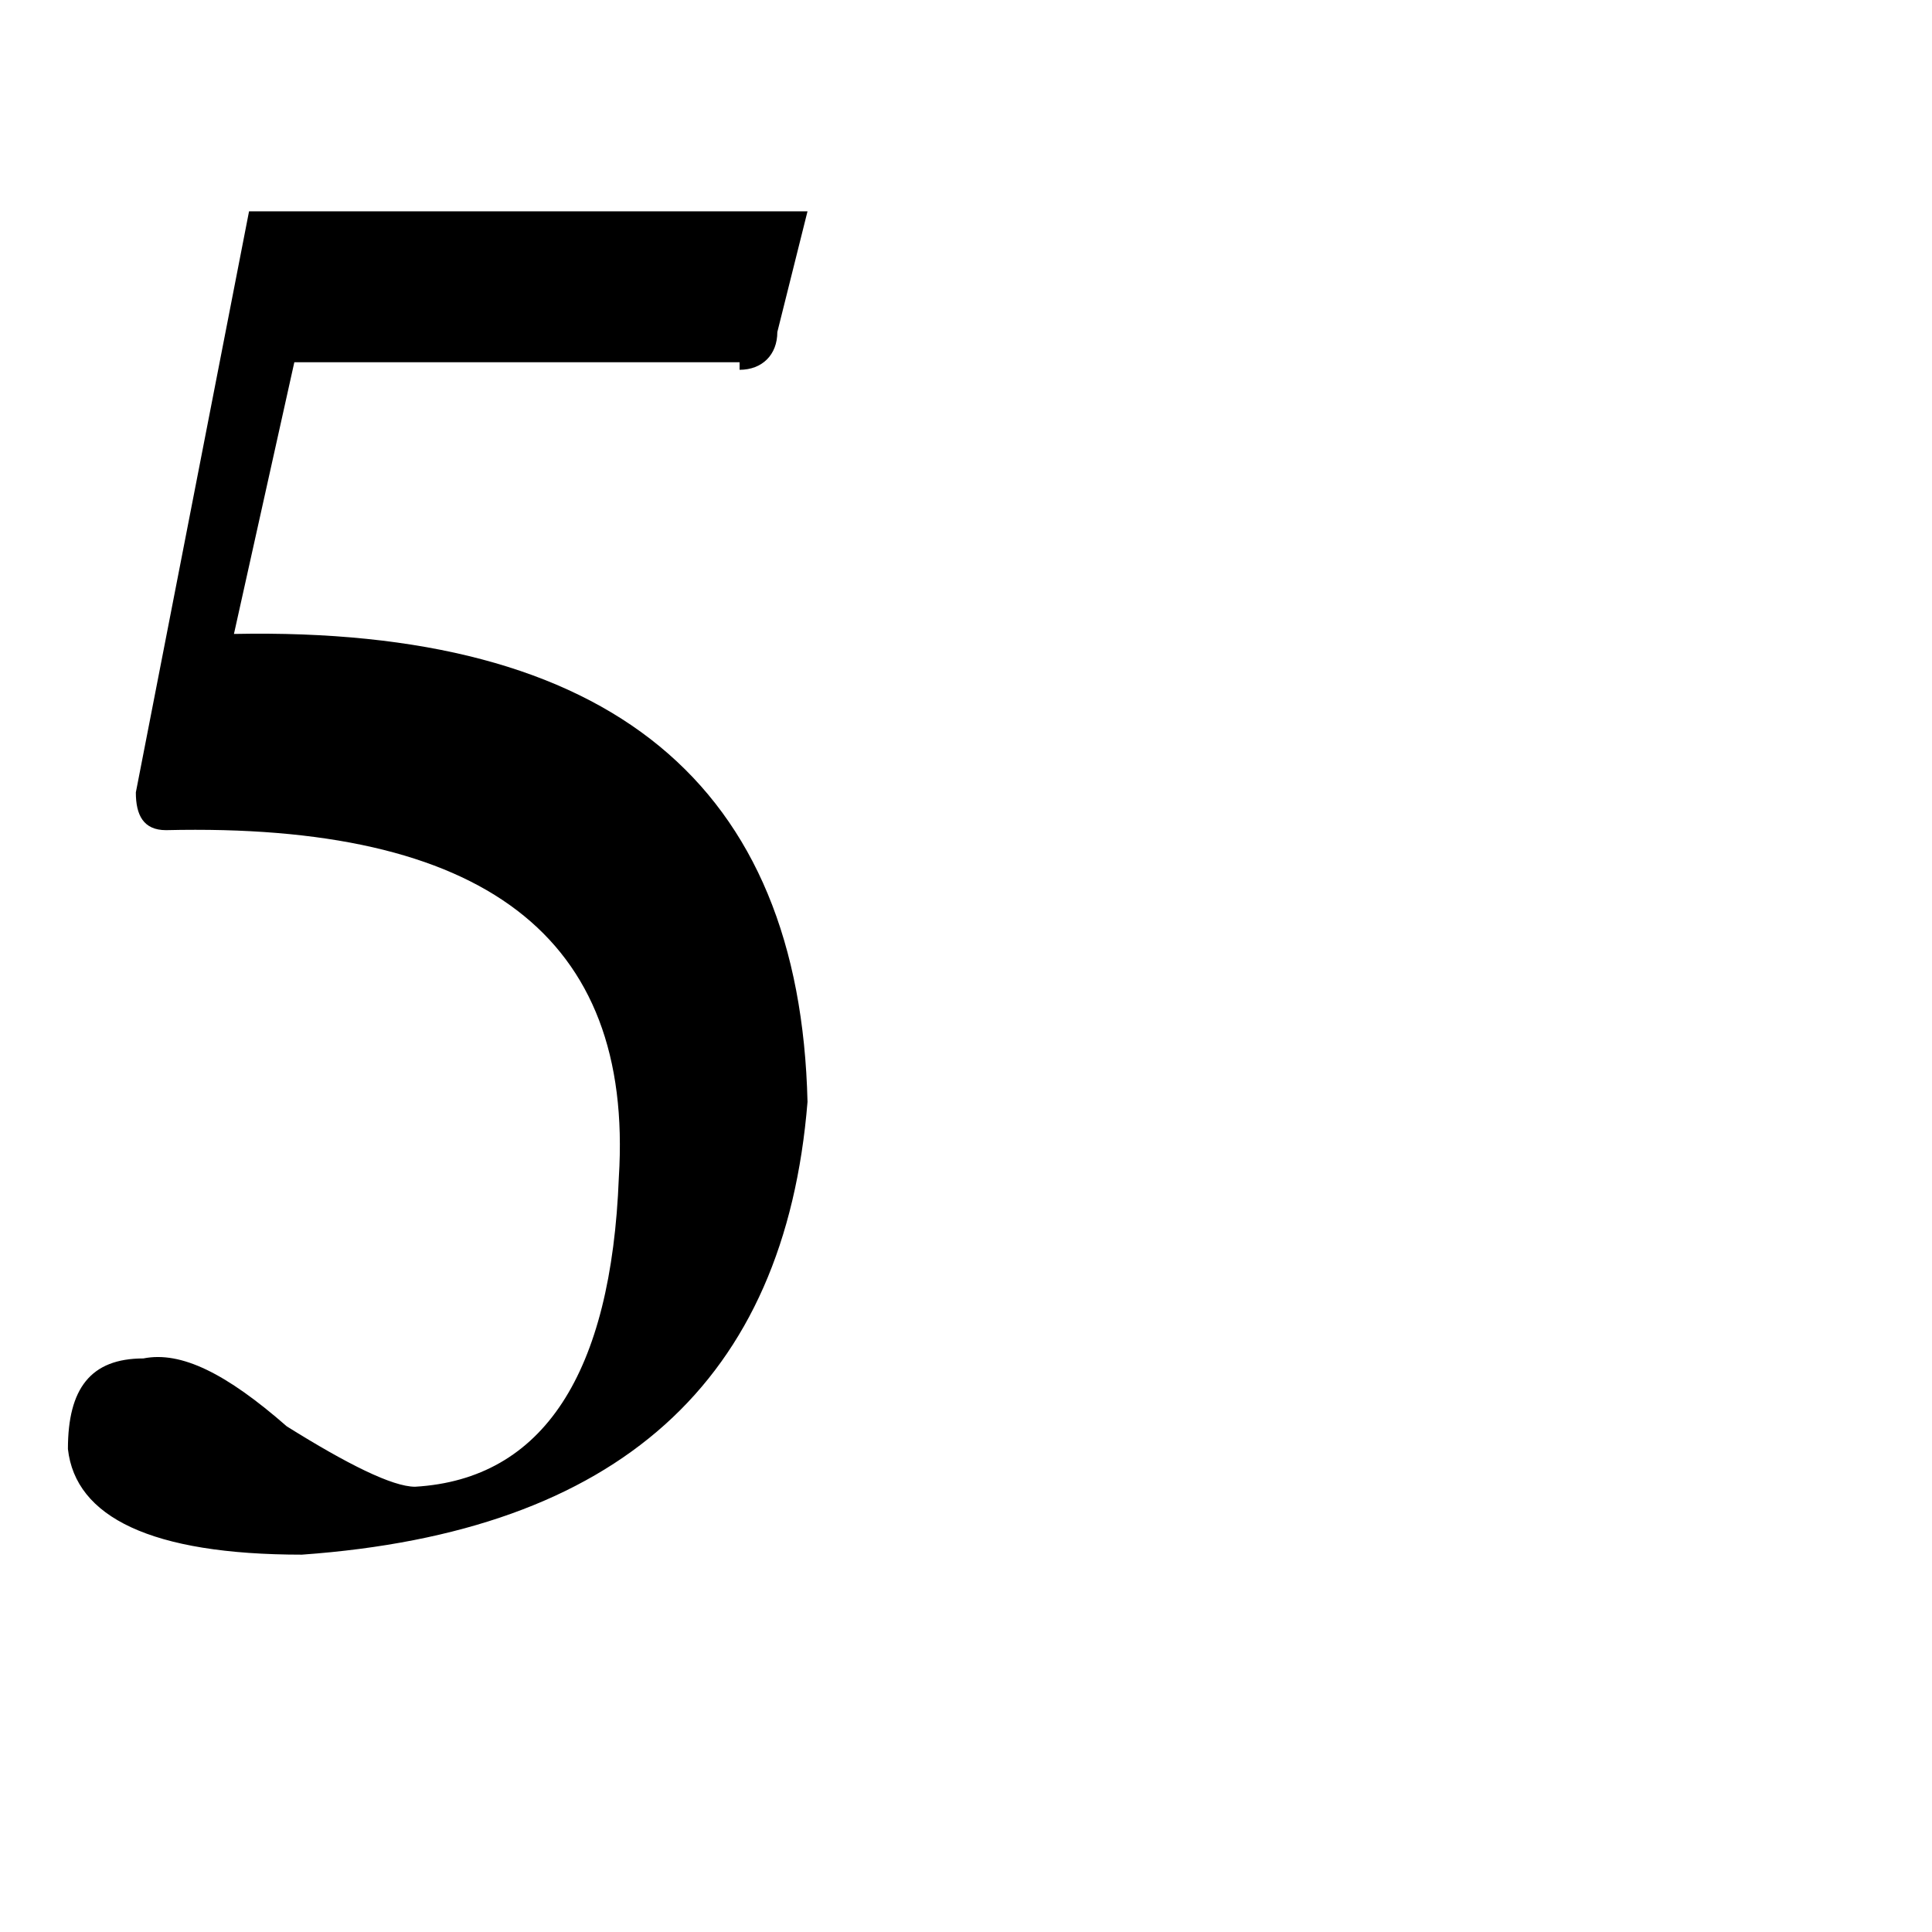
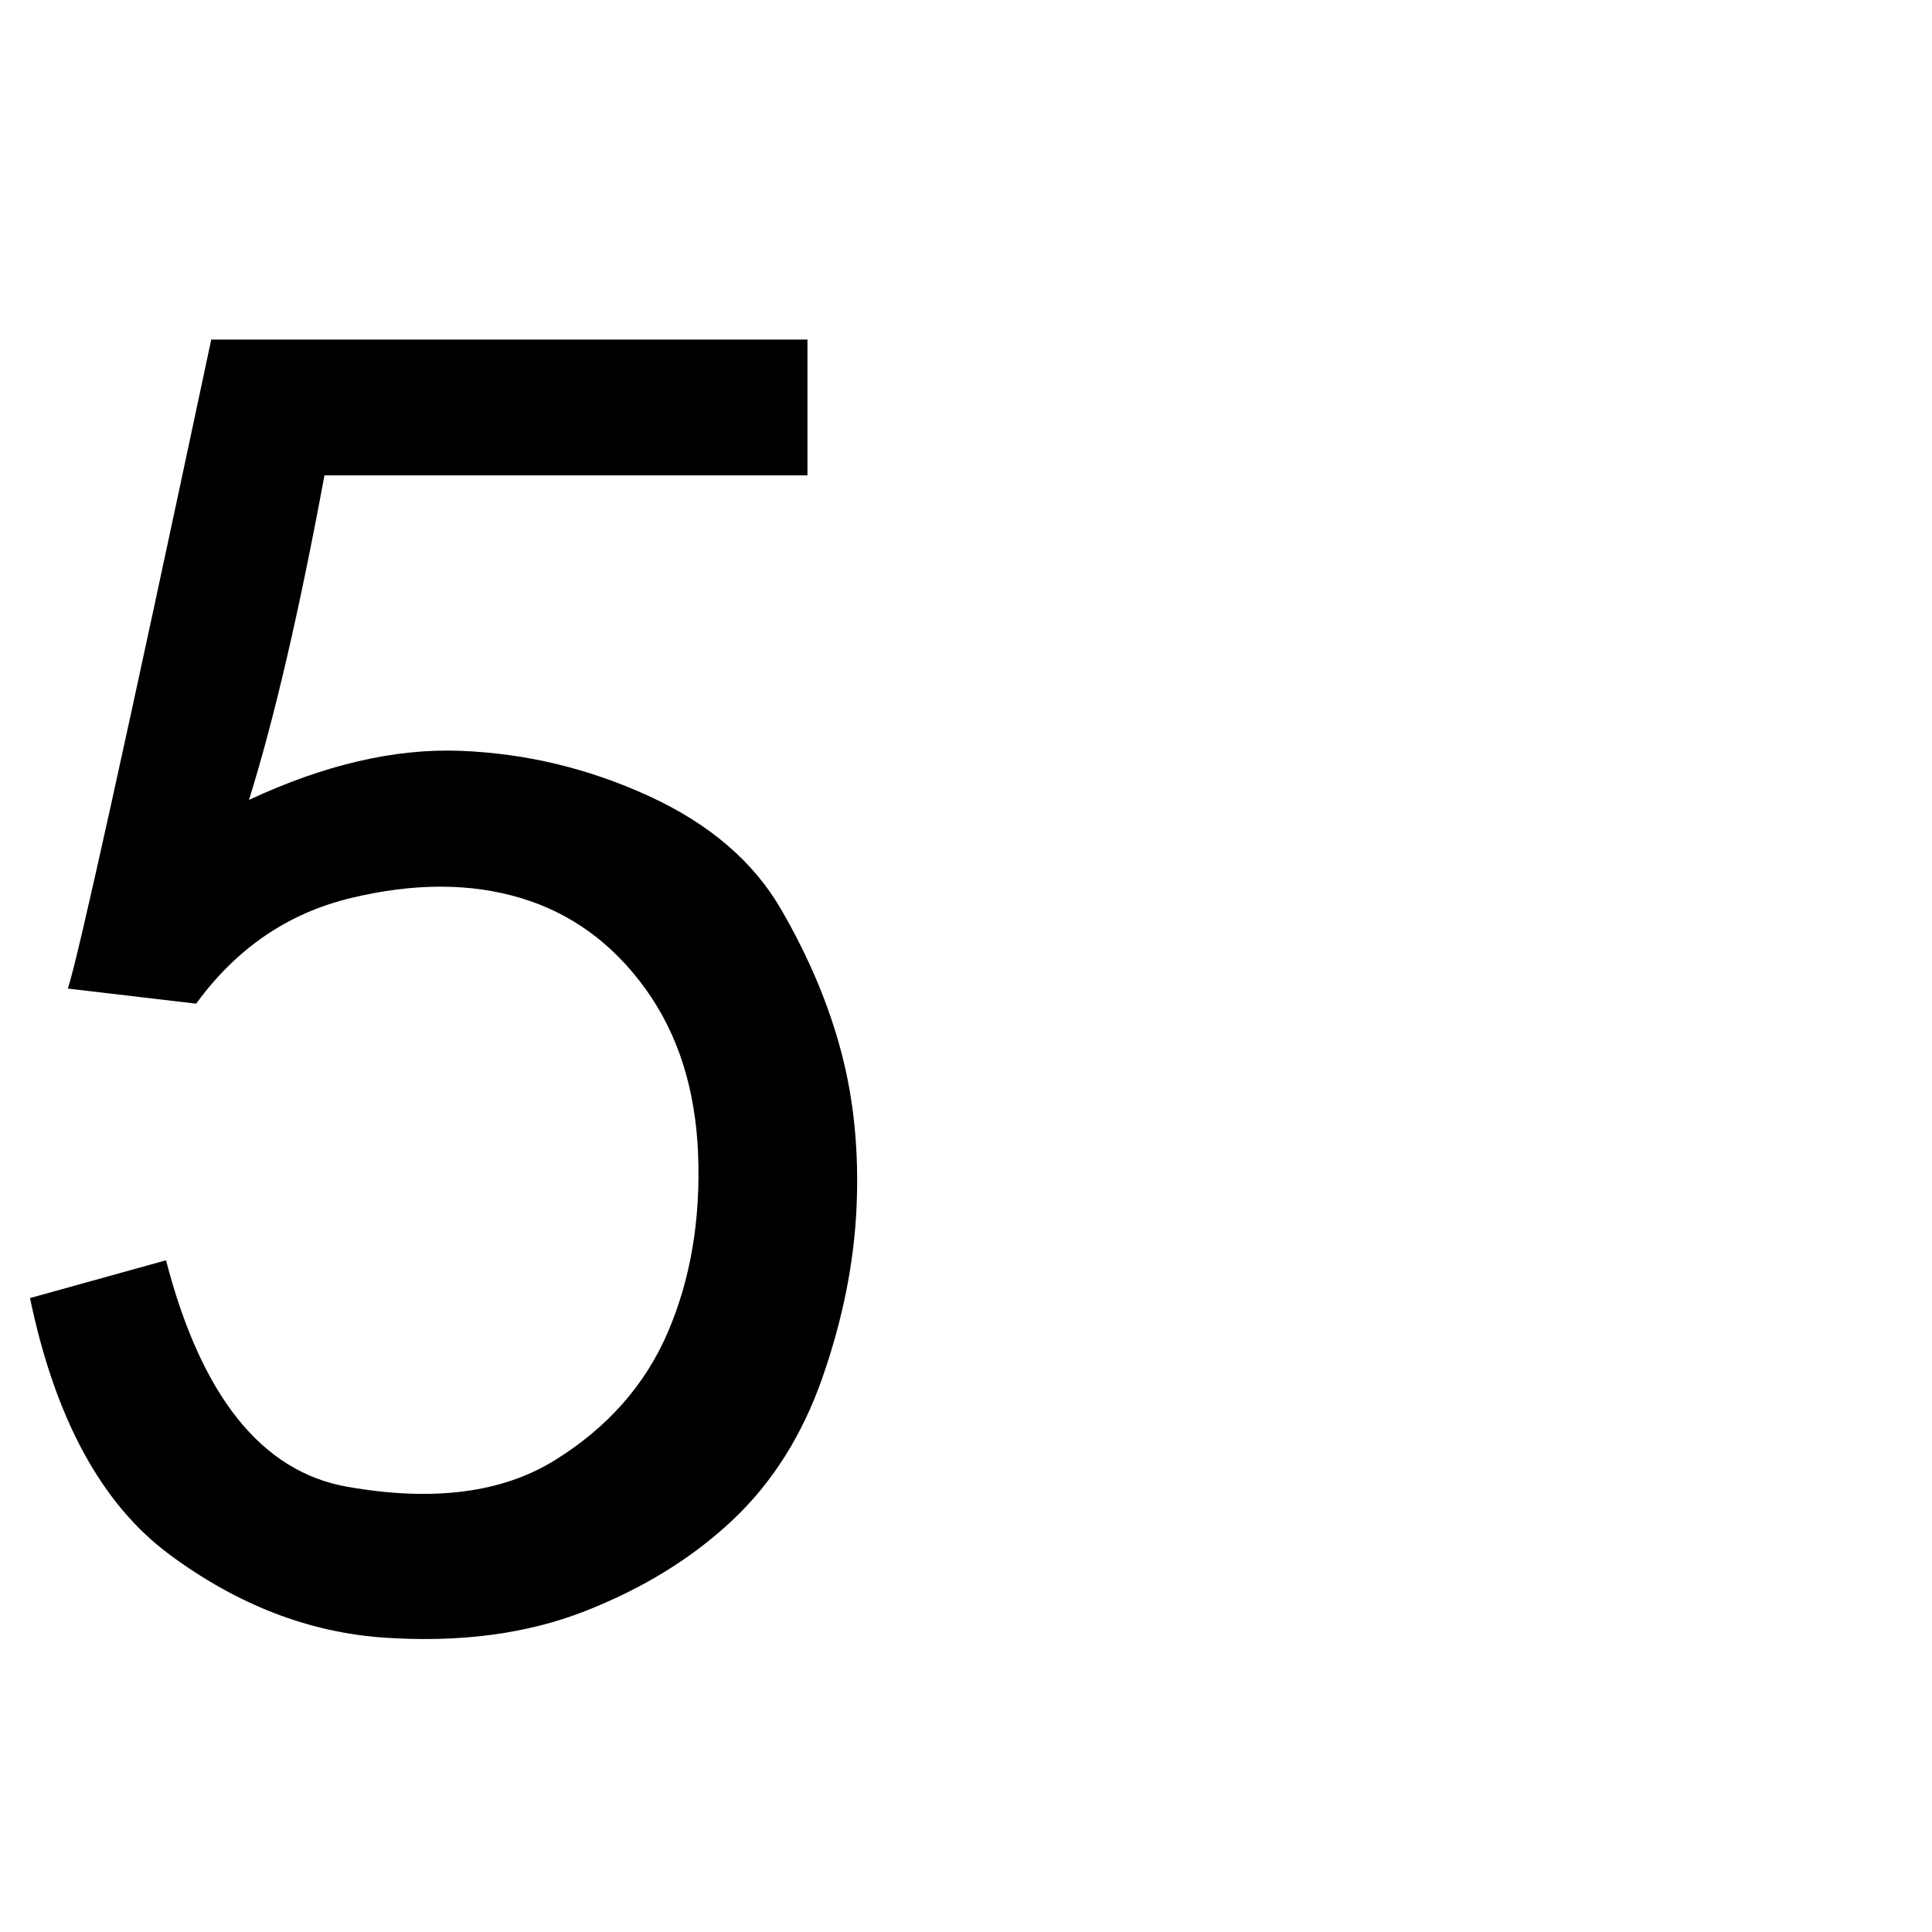
<svg xmlns="http://www.w3.org/2000/svg" version="1.1" width="32" height="32" viewBox="0 0 32 32">
-   <path d="M12.25 6v0.125c0.375 0 0.625-0.25 0.625-0.625l0.5-2h-9.25l-1.875 9.625c0 0.375 0.125 0.625 0.5 0.625v0c5.25-0.125 7.75 1.75 7.5 5.75v0c-0.125 3.25-1.25 5-3.375 5.125v0c-0.375 0-1.125-0.375-2.125-1v0c-1-0.875-1.75-1.25-2.375-1.125v0c-0.875 0-1.25 0.5-1.25 1.5v0c0.125 1.125 1.375 1.75 3.875 1.75v0c5.25-0.375 8-2.875 8.375-7.5v0c-0.125-5.25-3.25-7.875-9.5-7.75l1-4.5h7.375z" />
+   <path d="M2.75 20.875q0.875 3.375 3 3.75t3.438-0.438 1.875-2.125 0.5-2.938-0.875-2.75-2.063-1.5-2.813 0-2.563 1.75l-2.125-0.25q0.25-0.75 2.375-10.75h9.875v2.25h-8q-0.625 3.375-1.25 5.375 1.875-0.875 3.5-0.813t3.125 0.75 2.188 1.875 1 2.375 0.25 2.563-0.563 2.813-1.5 2.375-2.438 1.5-3.313 0.438-3.563-1.375-2.313-4.25l2.25-0.625z" />
</svg>
